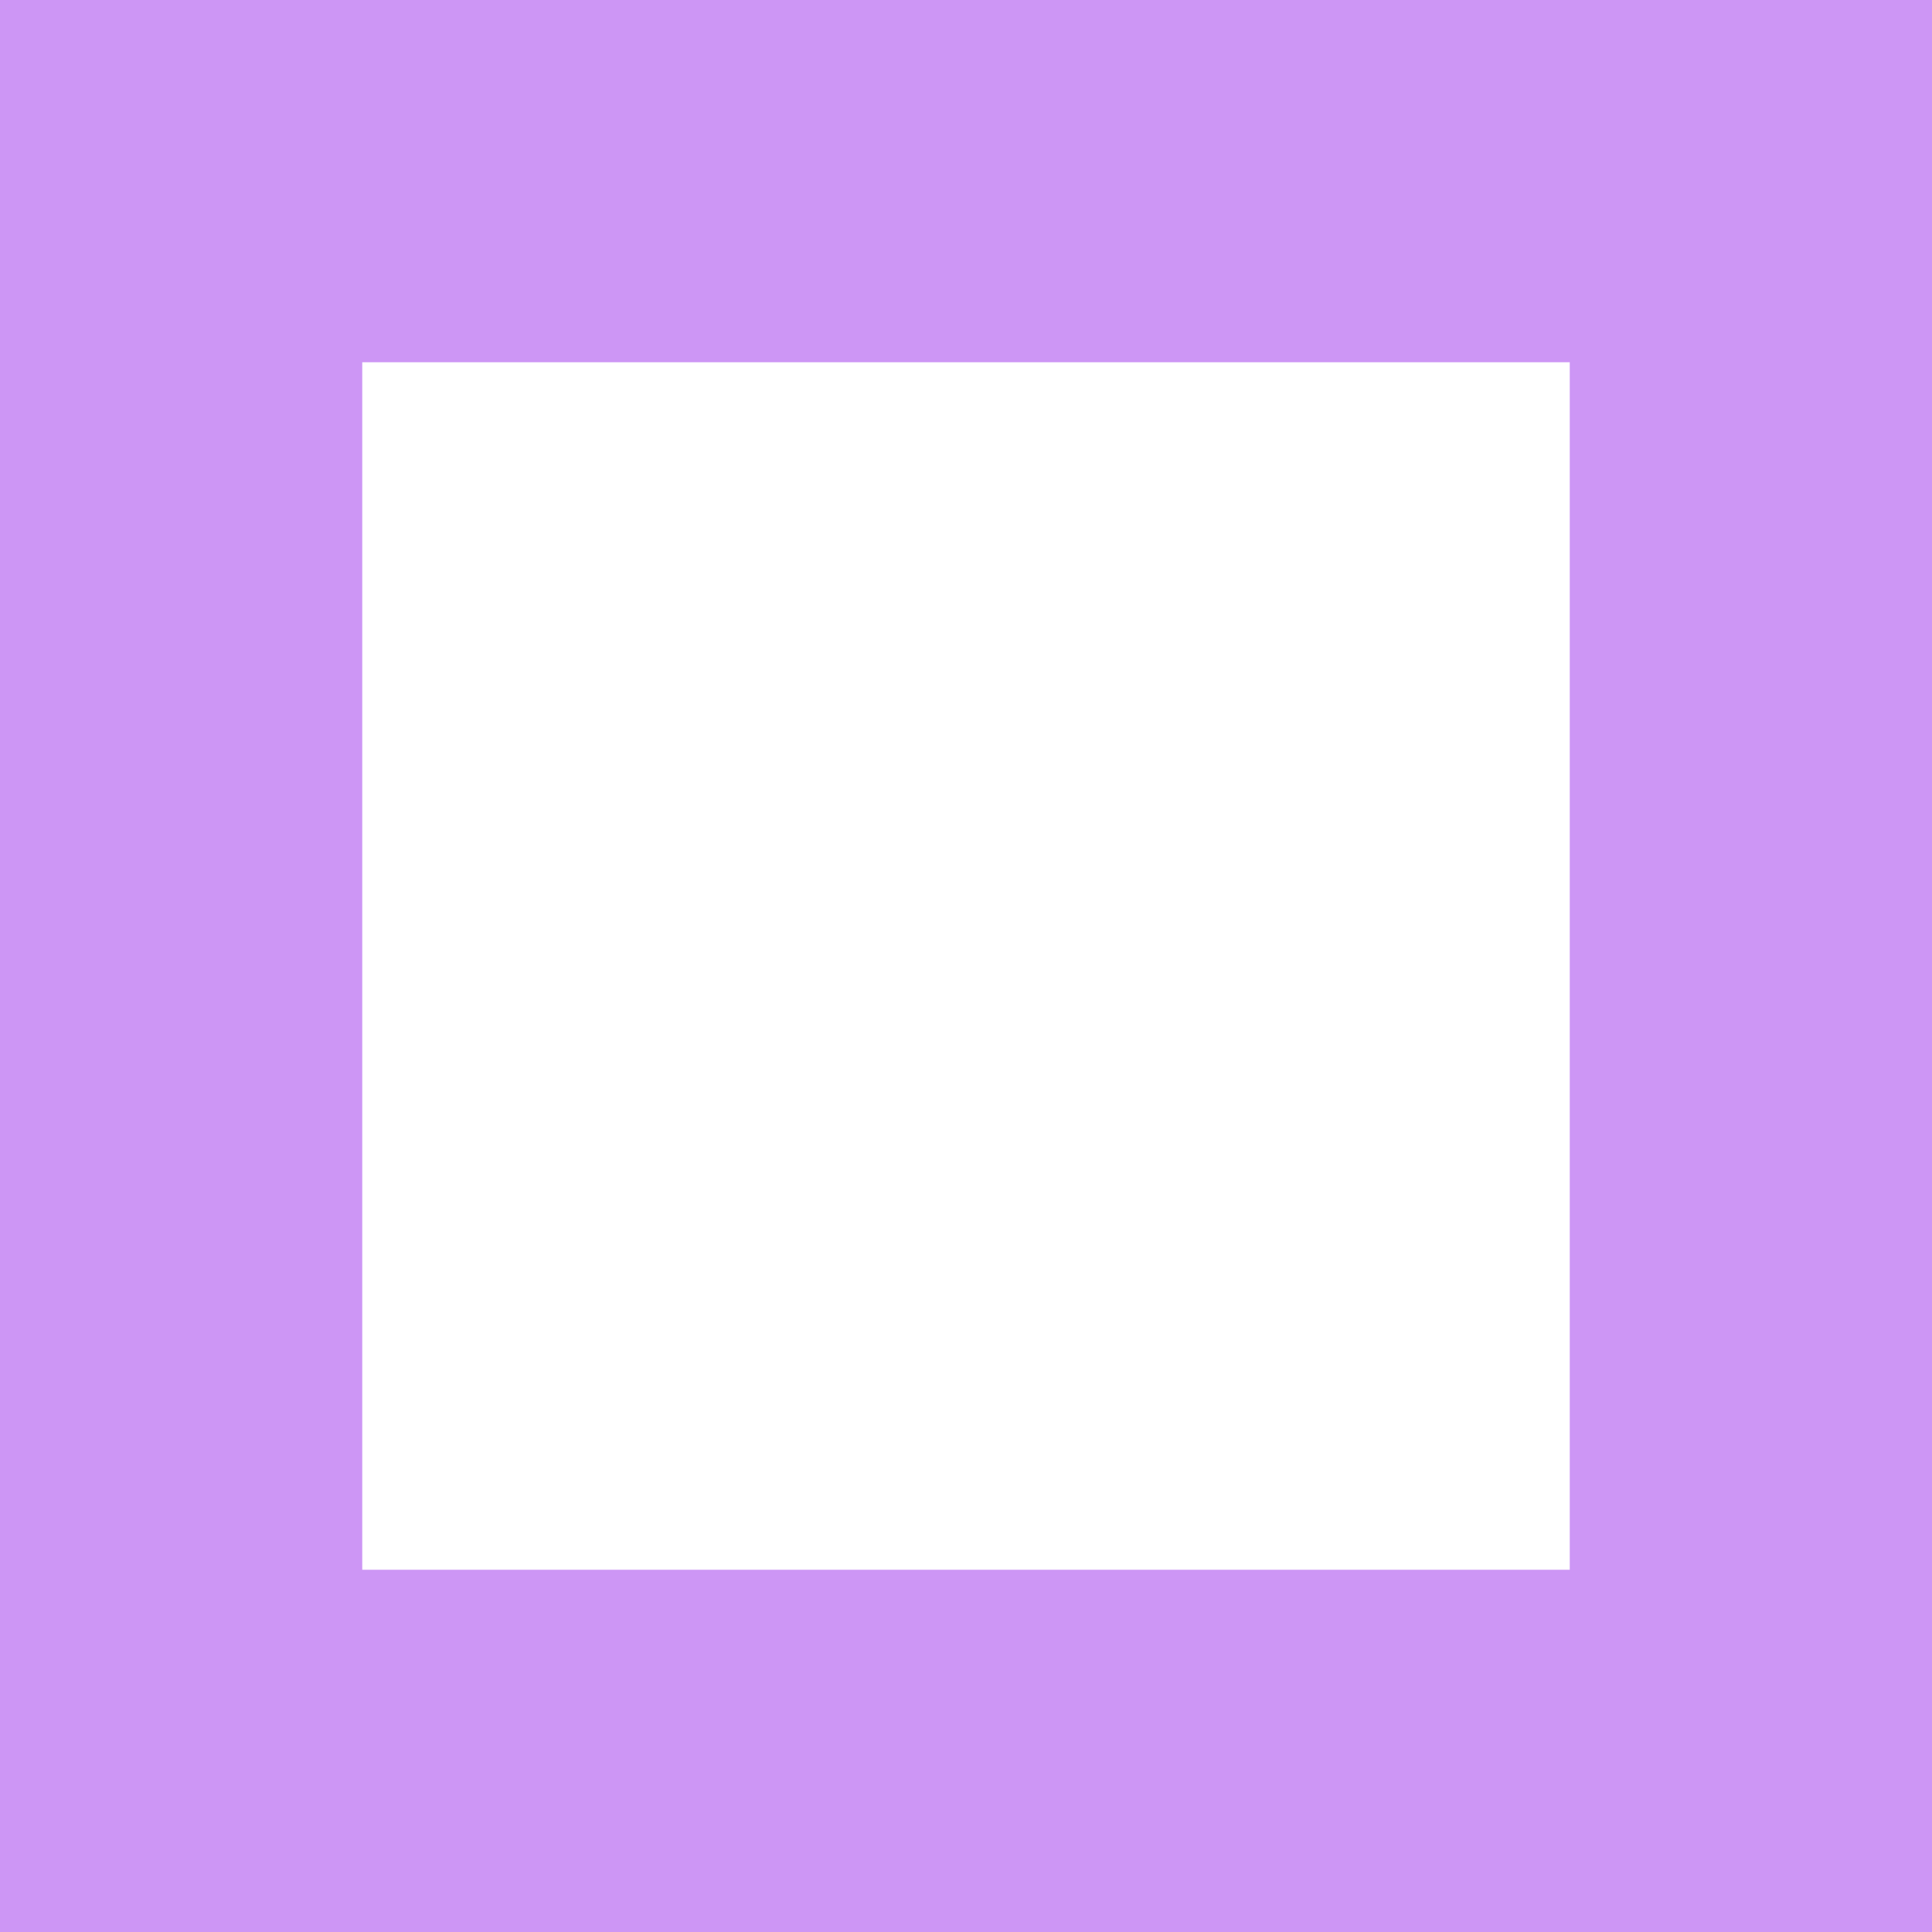
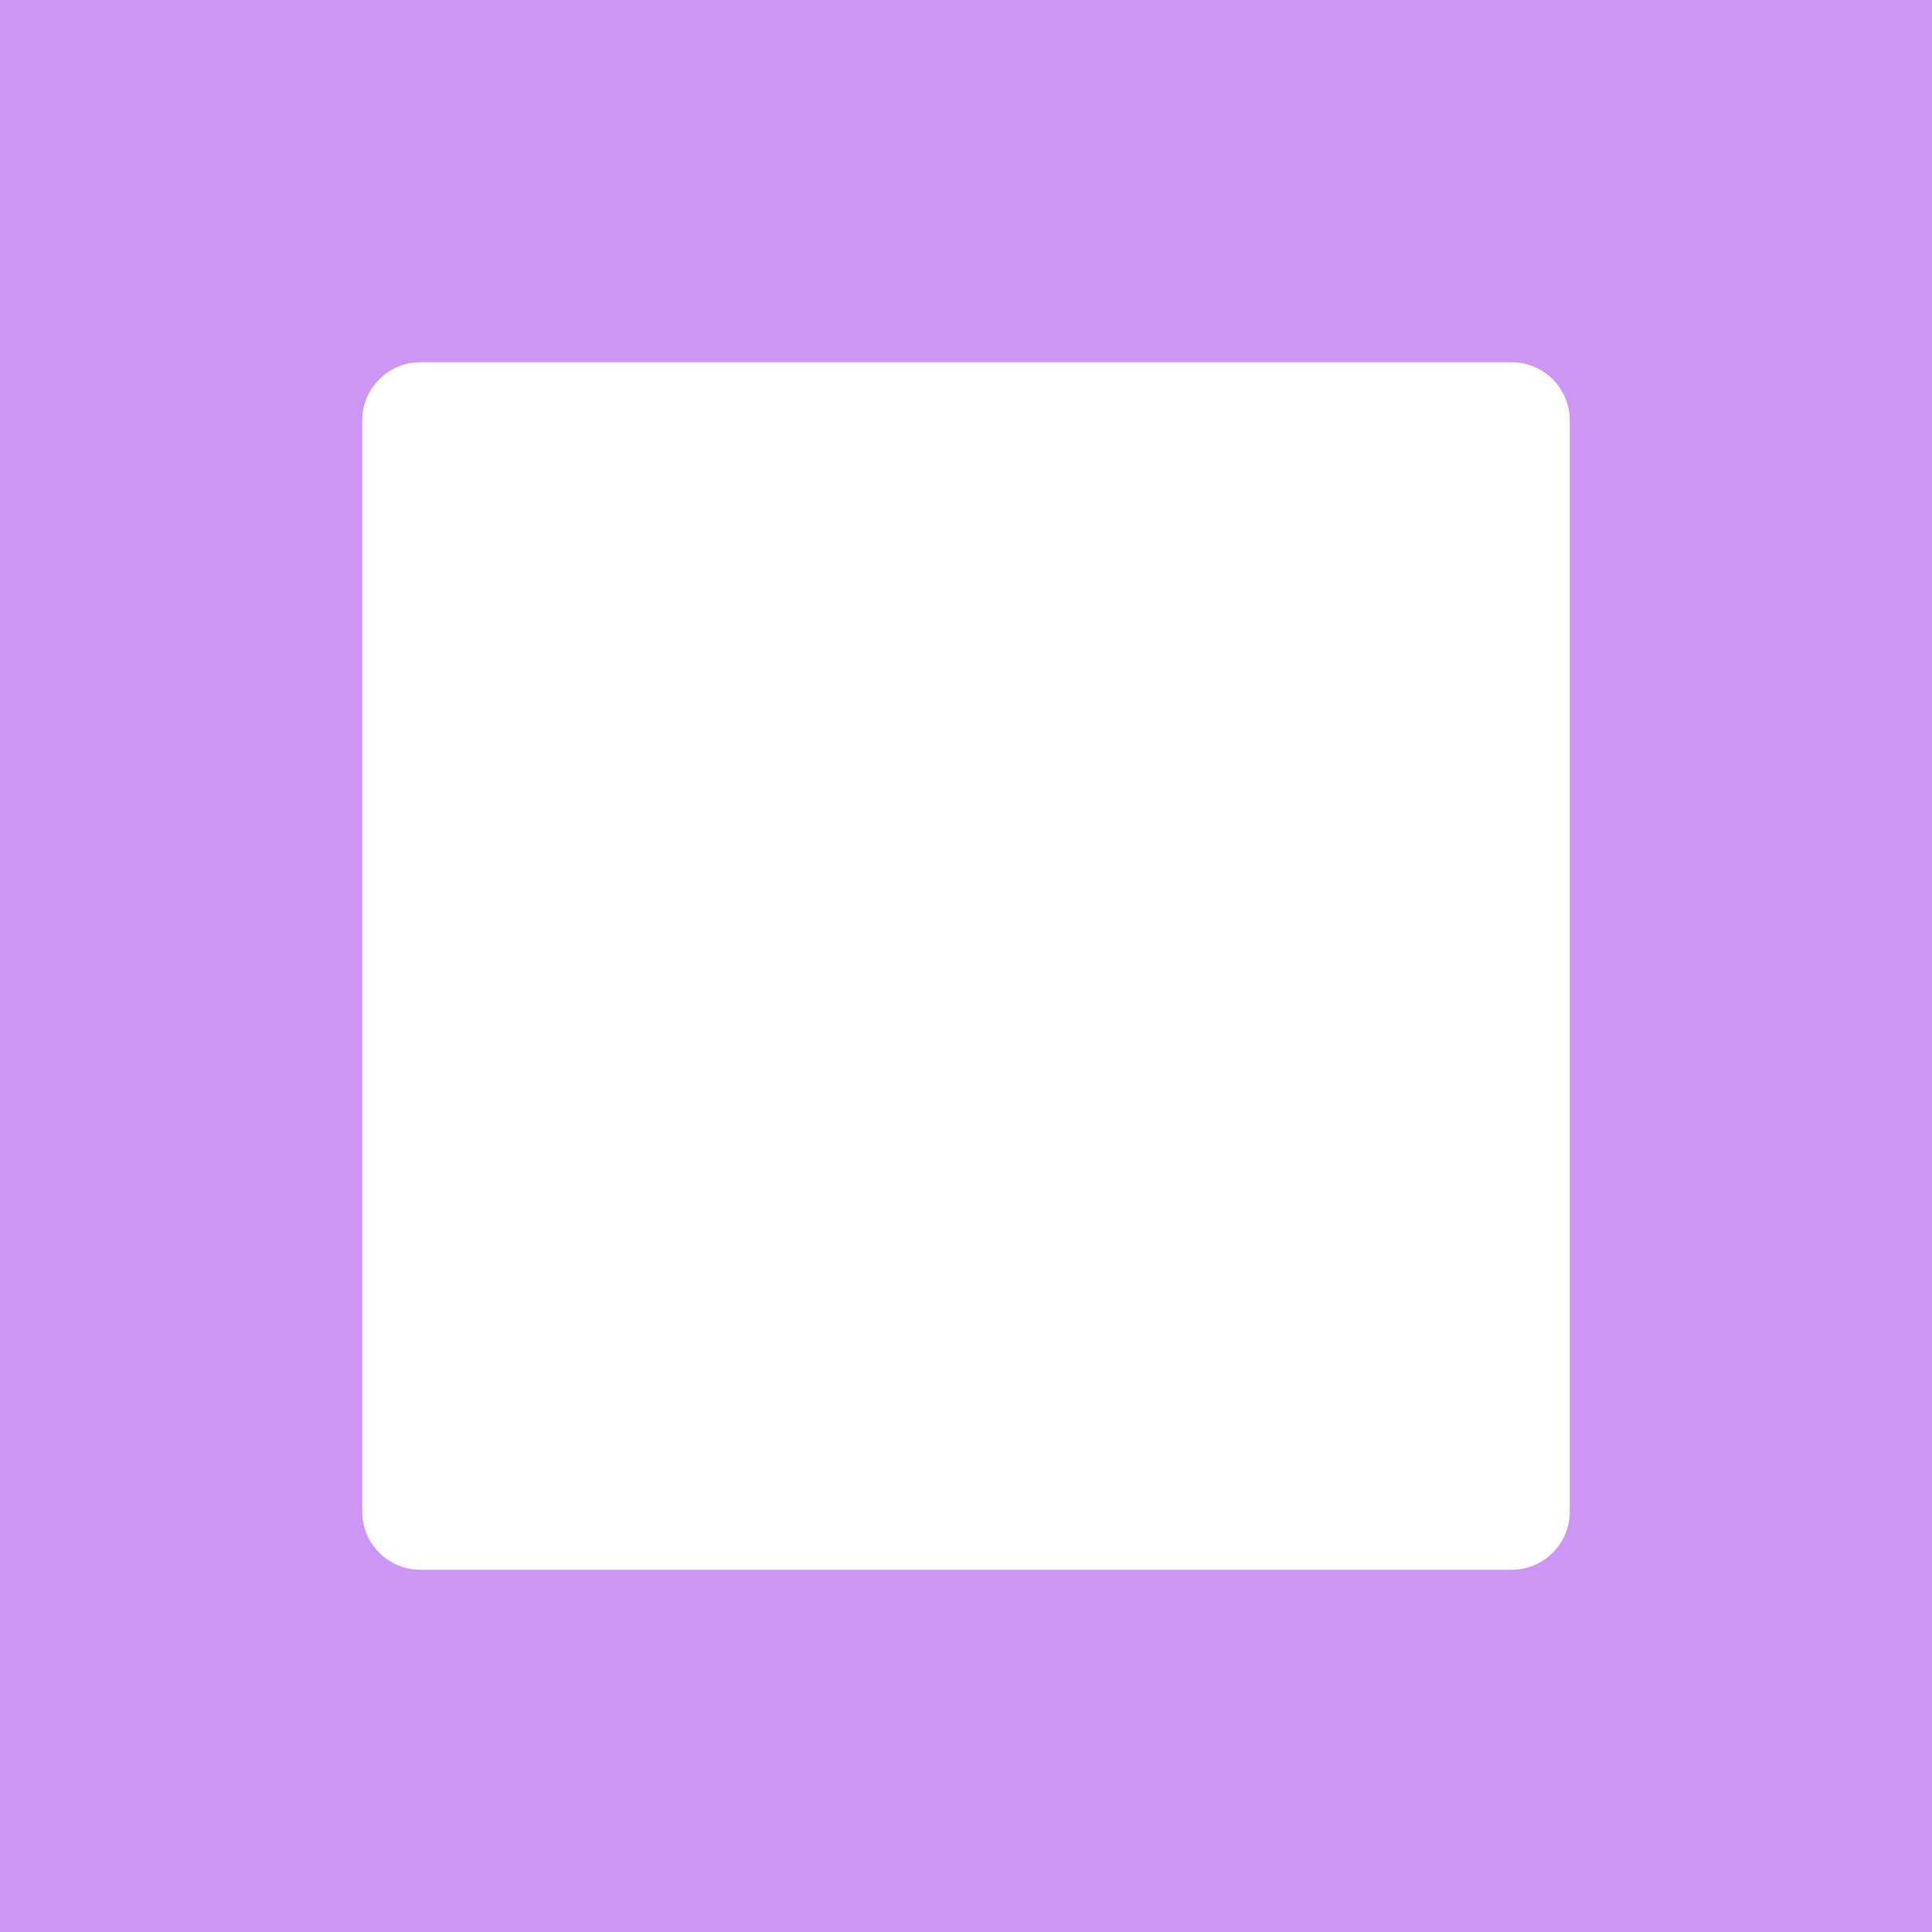
<svg xmlns="http://www.w3.org/2000/svg" version="1.1" id="Layer_1" x="0px" y="0px" viewBox="0 0 400 400" style="enable-background:new 0 0 400 400;" xml:space="preserve">
  <style type="text/css">
	.st0{fill:#CD96F5;}
</style>
-   <g>
-     <g>
-       <g>
-         <g>
-           <path class="st0" d="M0,0v400h400V0H0z M325,325H75V75h250V325z" />
-         </g>
-       </g>
-     </g>
-   </g>
+   <path class="st0" d="M0,0v400h400V0H0z M313,325H87c-6.6,0-12-5.4-12-12V87c0-6.6,5.4-12,12-12h226c6.6,0,12,5.4,12,12v226  C325,319.6,319.6,325,313,325z" />
</svg>
